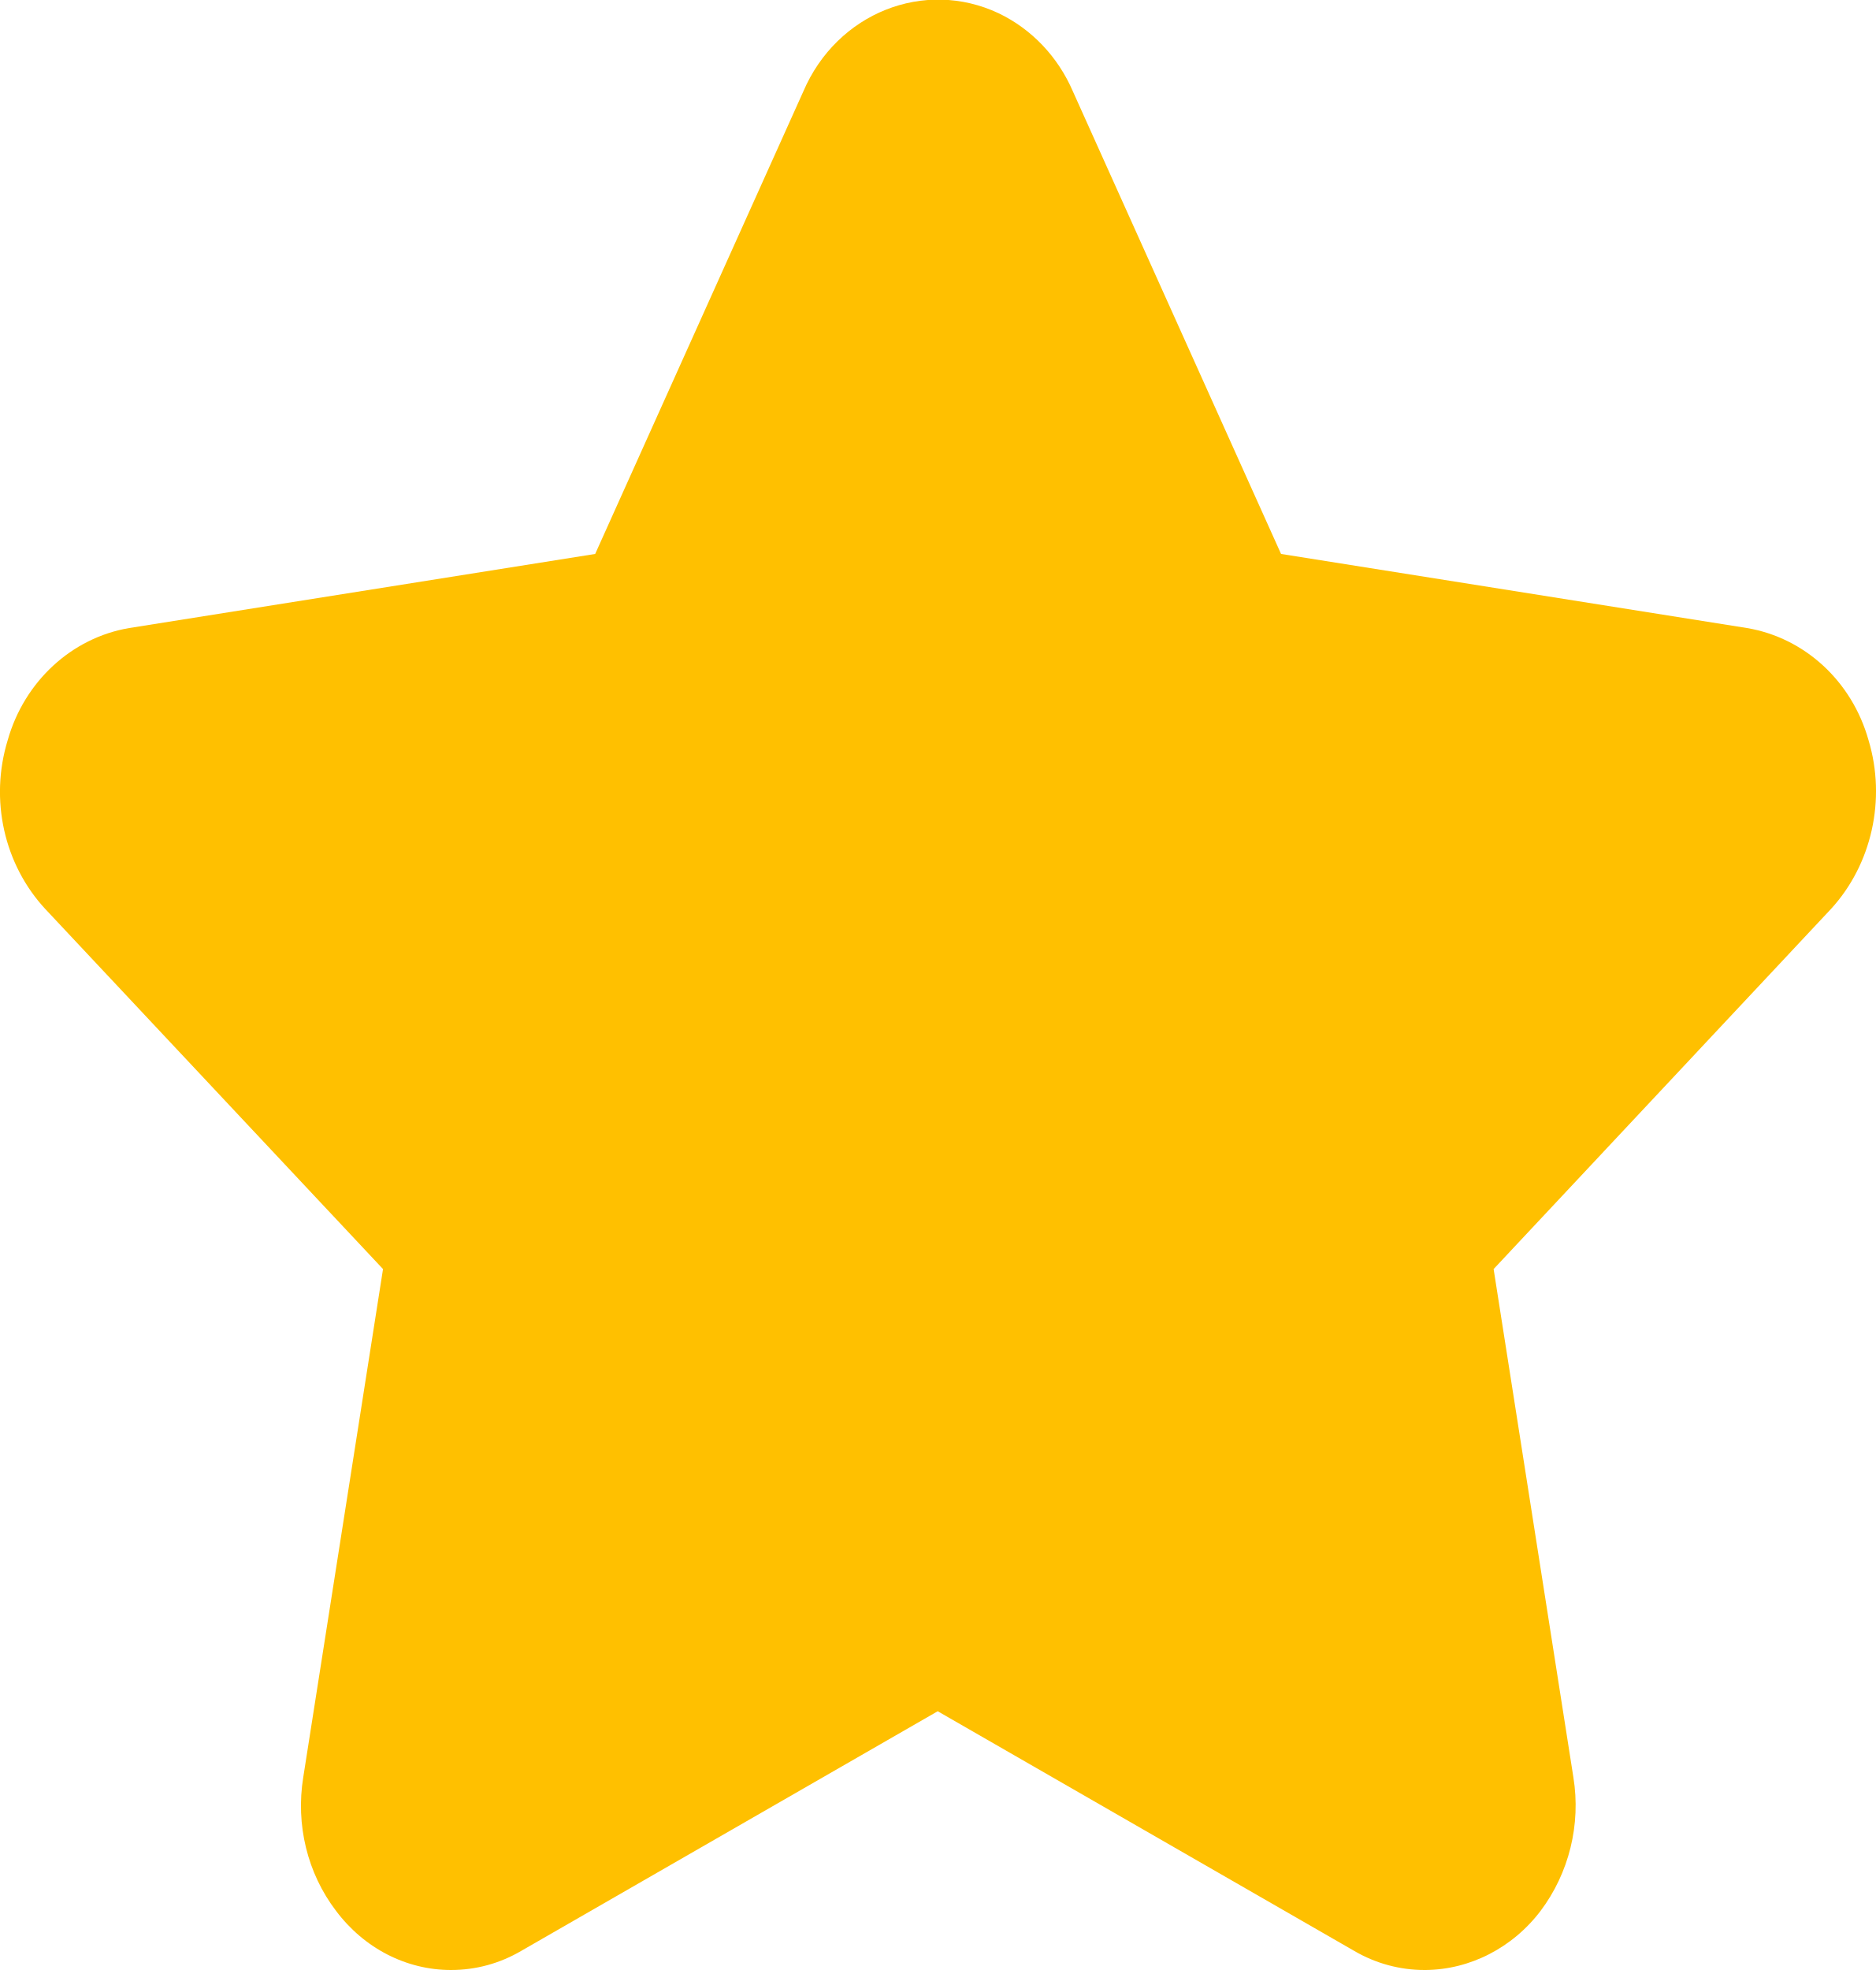
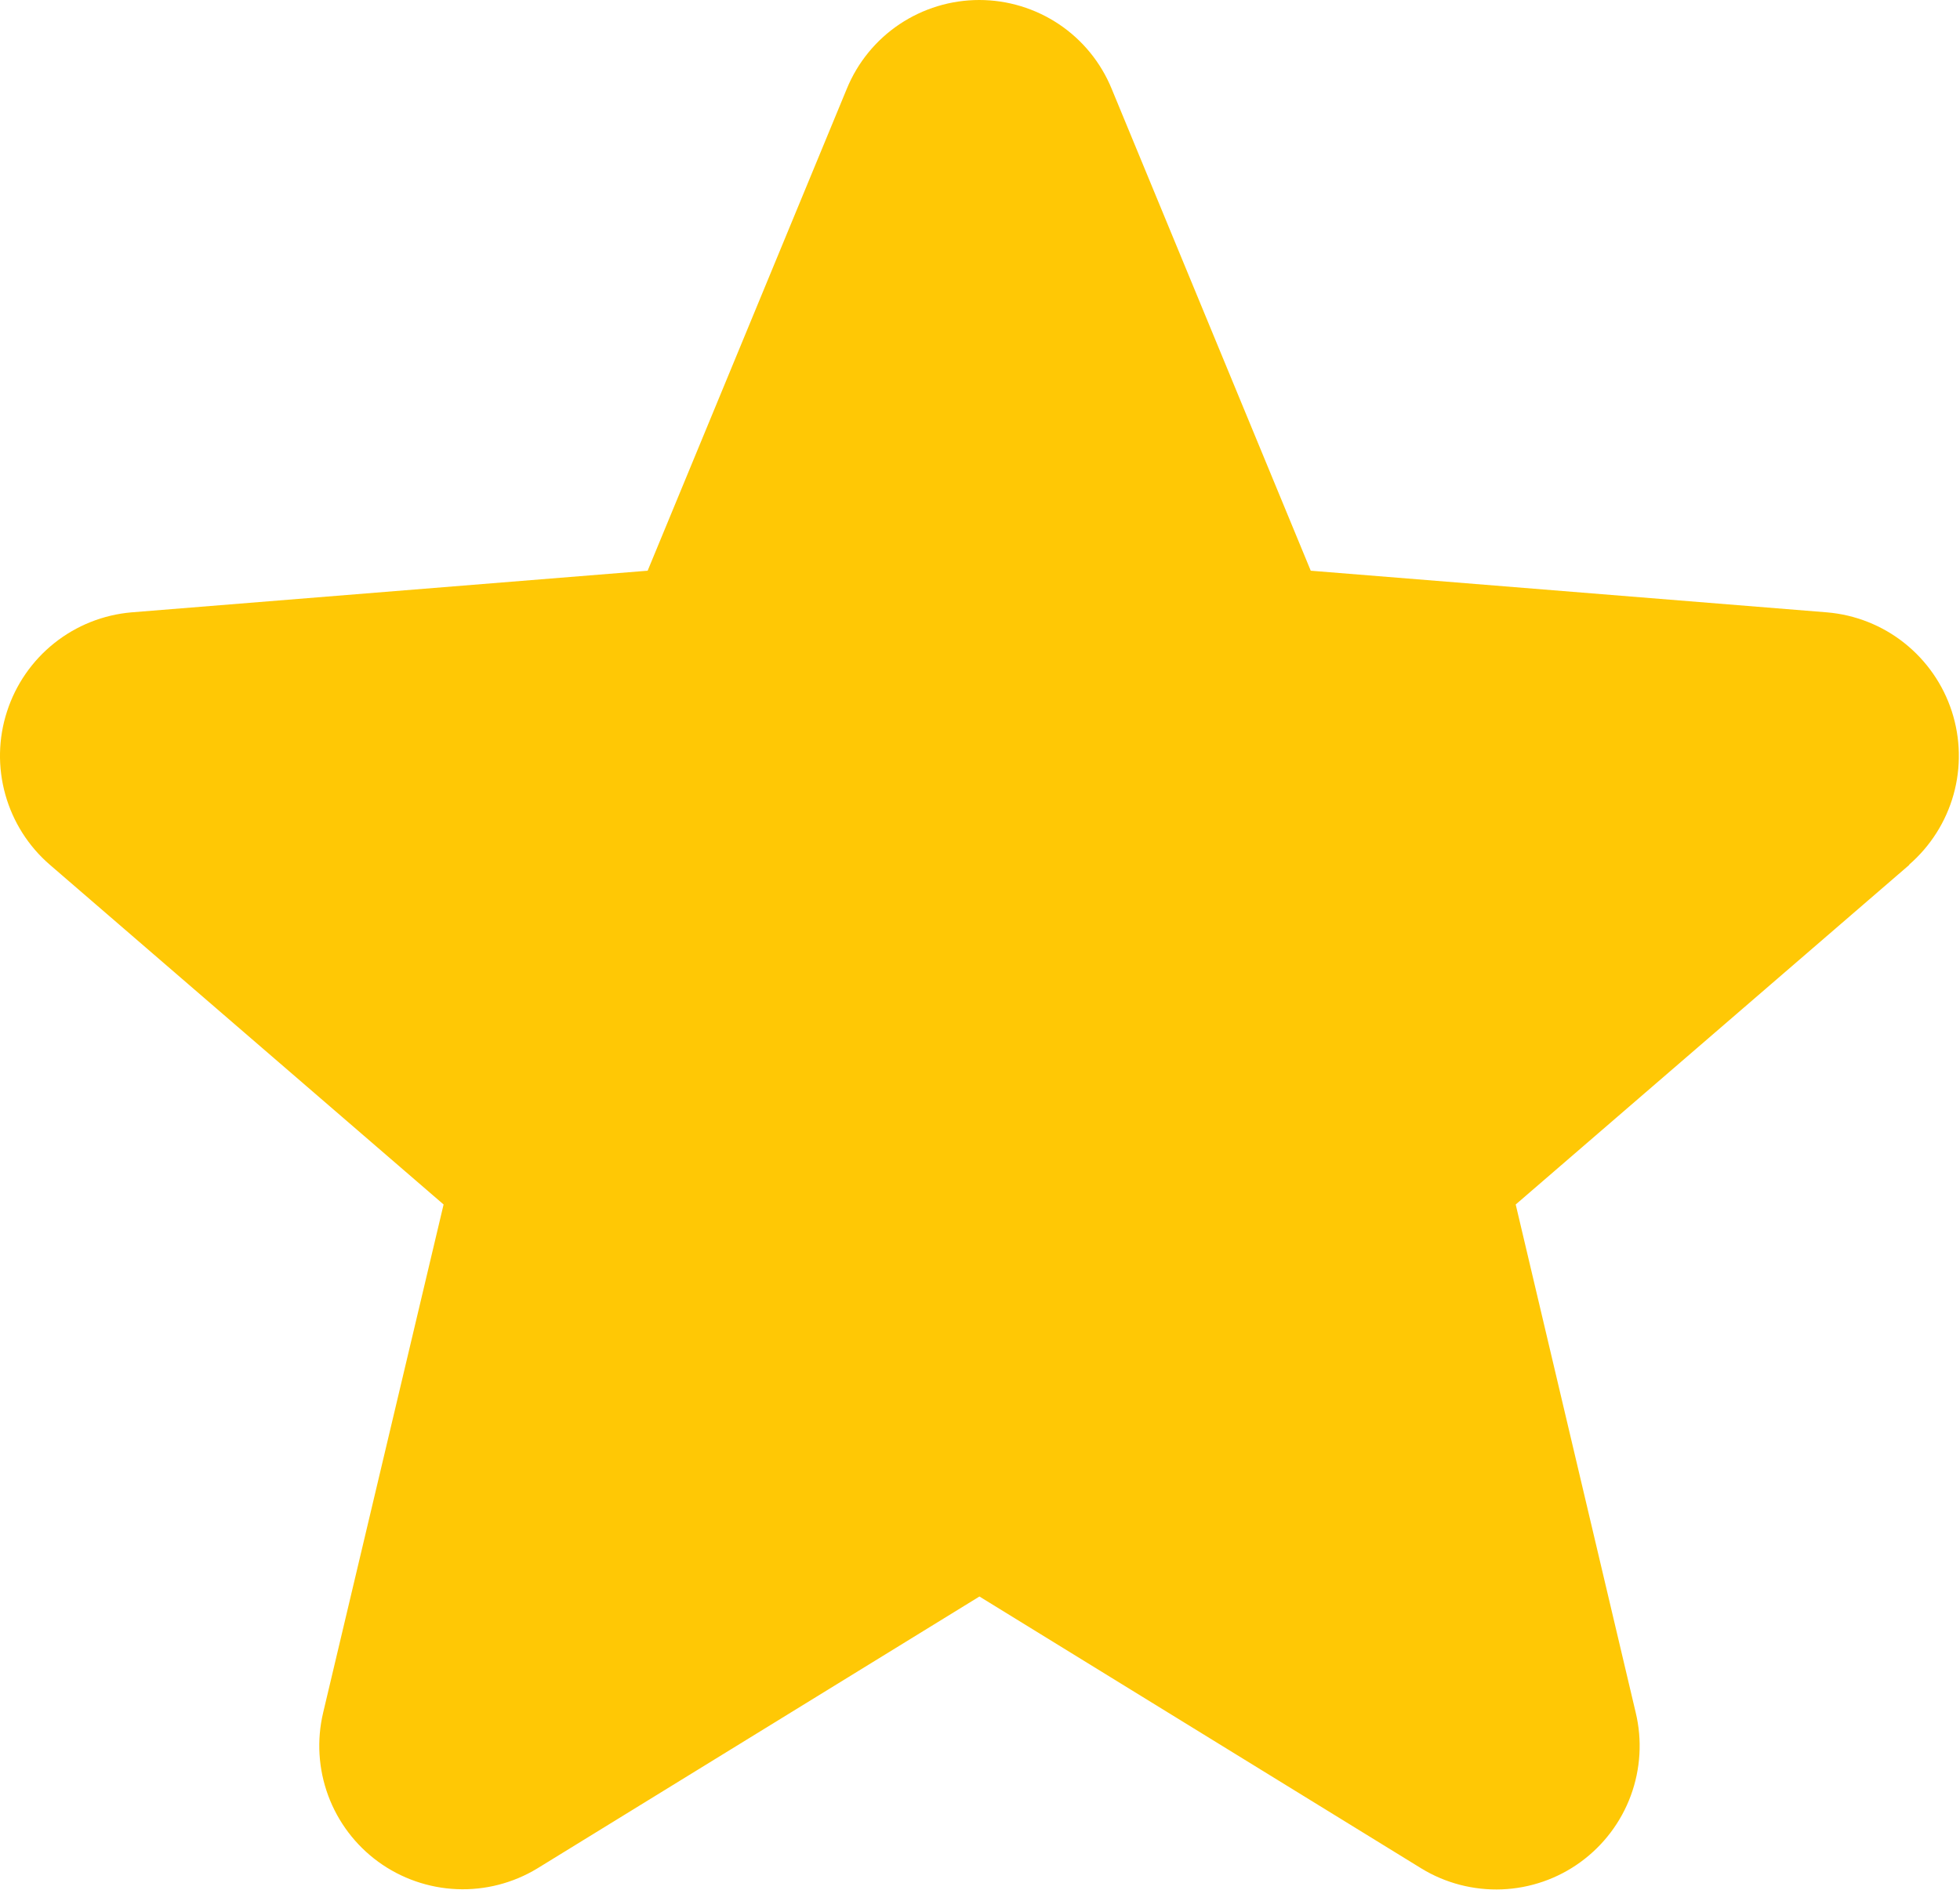
- <svg xmlns="http://www.w3.org/2000/svg" id="Layer_2" viewBox="0 0 46.32 48.65">
-   <defs>
-     <style>.cls-1{fill:#ffc000;}</style>
-   </defs>
-   <g id="Layer_1-2">
-     <path id="Path_1445" class="cls-1" d="m35.18,48.65c-.6,0-1.2-.16-1.73-.47l-10.29-5.92-10.29,5.92c-.53.31-1.12.47-1.73.47-1.11,0-2.15-.54-2.84-1.46-.71-.93-1-2.13-.81-3.3l1.97-12.55L1.12,22.45c-1.02-1.1-1.38-2.7-.93-4.17.41-1.45,1.58-2.53,3-2.77l11.51-1.83,5.14-11.42c.83-1.94,2.99-2.8,4.83-1.93.81.39,1.46,1.07,1.83,1.93l5.14,11.42,11.51,1.83c1.42.24,2.59,1.31,3,2.77.44,1.46.08,3.07-.93,4.17l-8.33,8.89,1.97,12.55c.19,1.17-.11,2.37-.81,3.3-.69.91-1.74,1.45-2.84,1.46Z" />
-   </g>
+ <svg xmlns="http://www.w3.org/2000/svg" width="28" height="27" viewBox="0 0 28 27" fill="none">
+   <path d="M27.278 12.355L21.653 17.209L23.367 24.467C23.462 24.861 23.437 25.275 23.297 25.655C23.157 26.035 22.907 26.365 22.579 26.604C22.252 26.842 21.861 26.978 21.456 26.994C21.051 27.01 20.65 26.906 20.305 26.695L13.992 22.81L7.676 26.695C7.33 26.905 6.93 27.008 6.526 26.991C6.122 26.974 5.731 26.838 5.404 26.6C5.077 26.362 4.828 26.032 4.688 25.653C4.548 25.273 4.523 24.861 4.617 24.467L6.337 17.209L0.712 12.355C0.406 12.091 0.185 11.742 0.076 11.352C-0.033 10.963 -0.025 10.55 0.1 10.166C0.224 9.781 0.459 9.441 0.775 9.189C1.091 8.937 1.474 8.784 1.877 8.749L9.252 8.154L12.097 1.269C12.251 0.893 12.513 0.572 12.85 0.346C13.187 0.121 13.583 0 13.989 0C14.395 0 14.791 0.121 15.128 0.346C15.465 0.572 15.727 0.893 15.881 1.269L18.725 8.154L26.1 8.749C26.503 8.783 26.888 8.935 27.205 9.187C27.522 9.439 27.758 9.778 27.883 10.163C28.008 10.549 28.017 10.962 27.908 11.352C27.799 11.742 27.577 12.091 27.271 12.356L27.278 12.355Z" fill="#FFC805" />
</svg>
